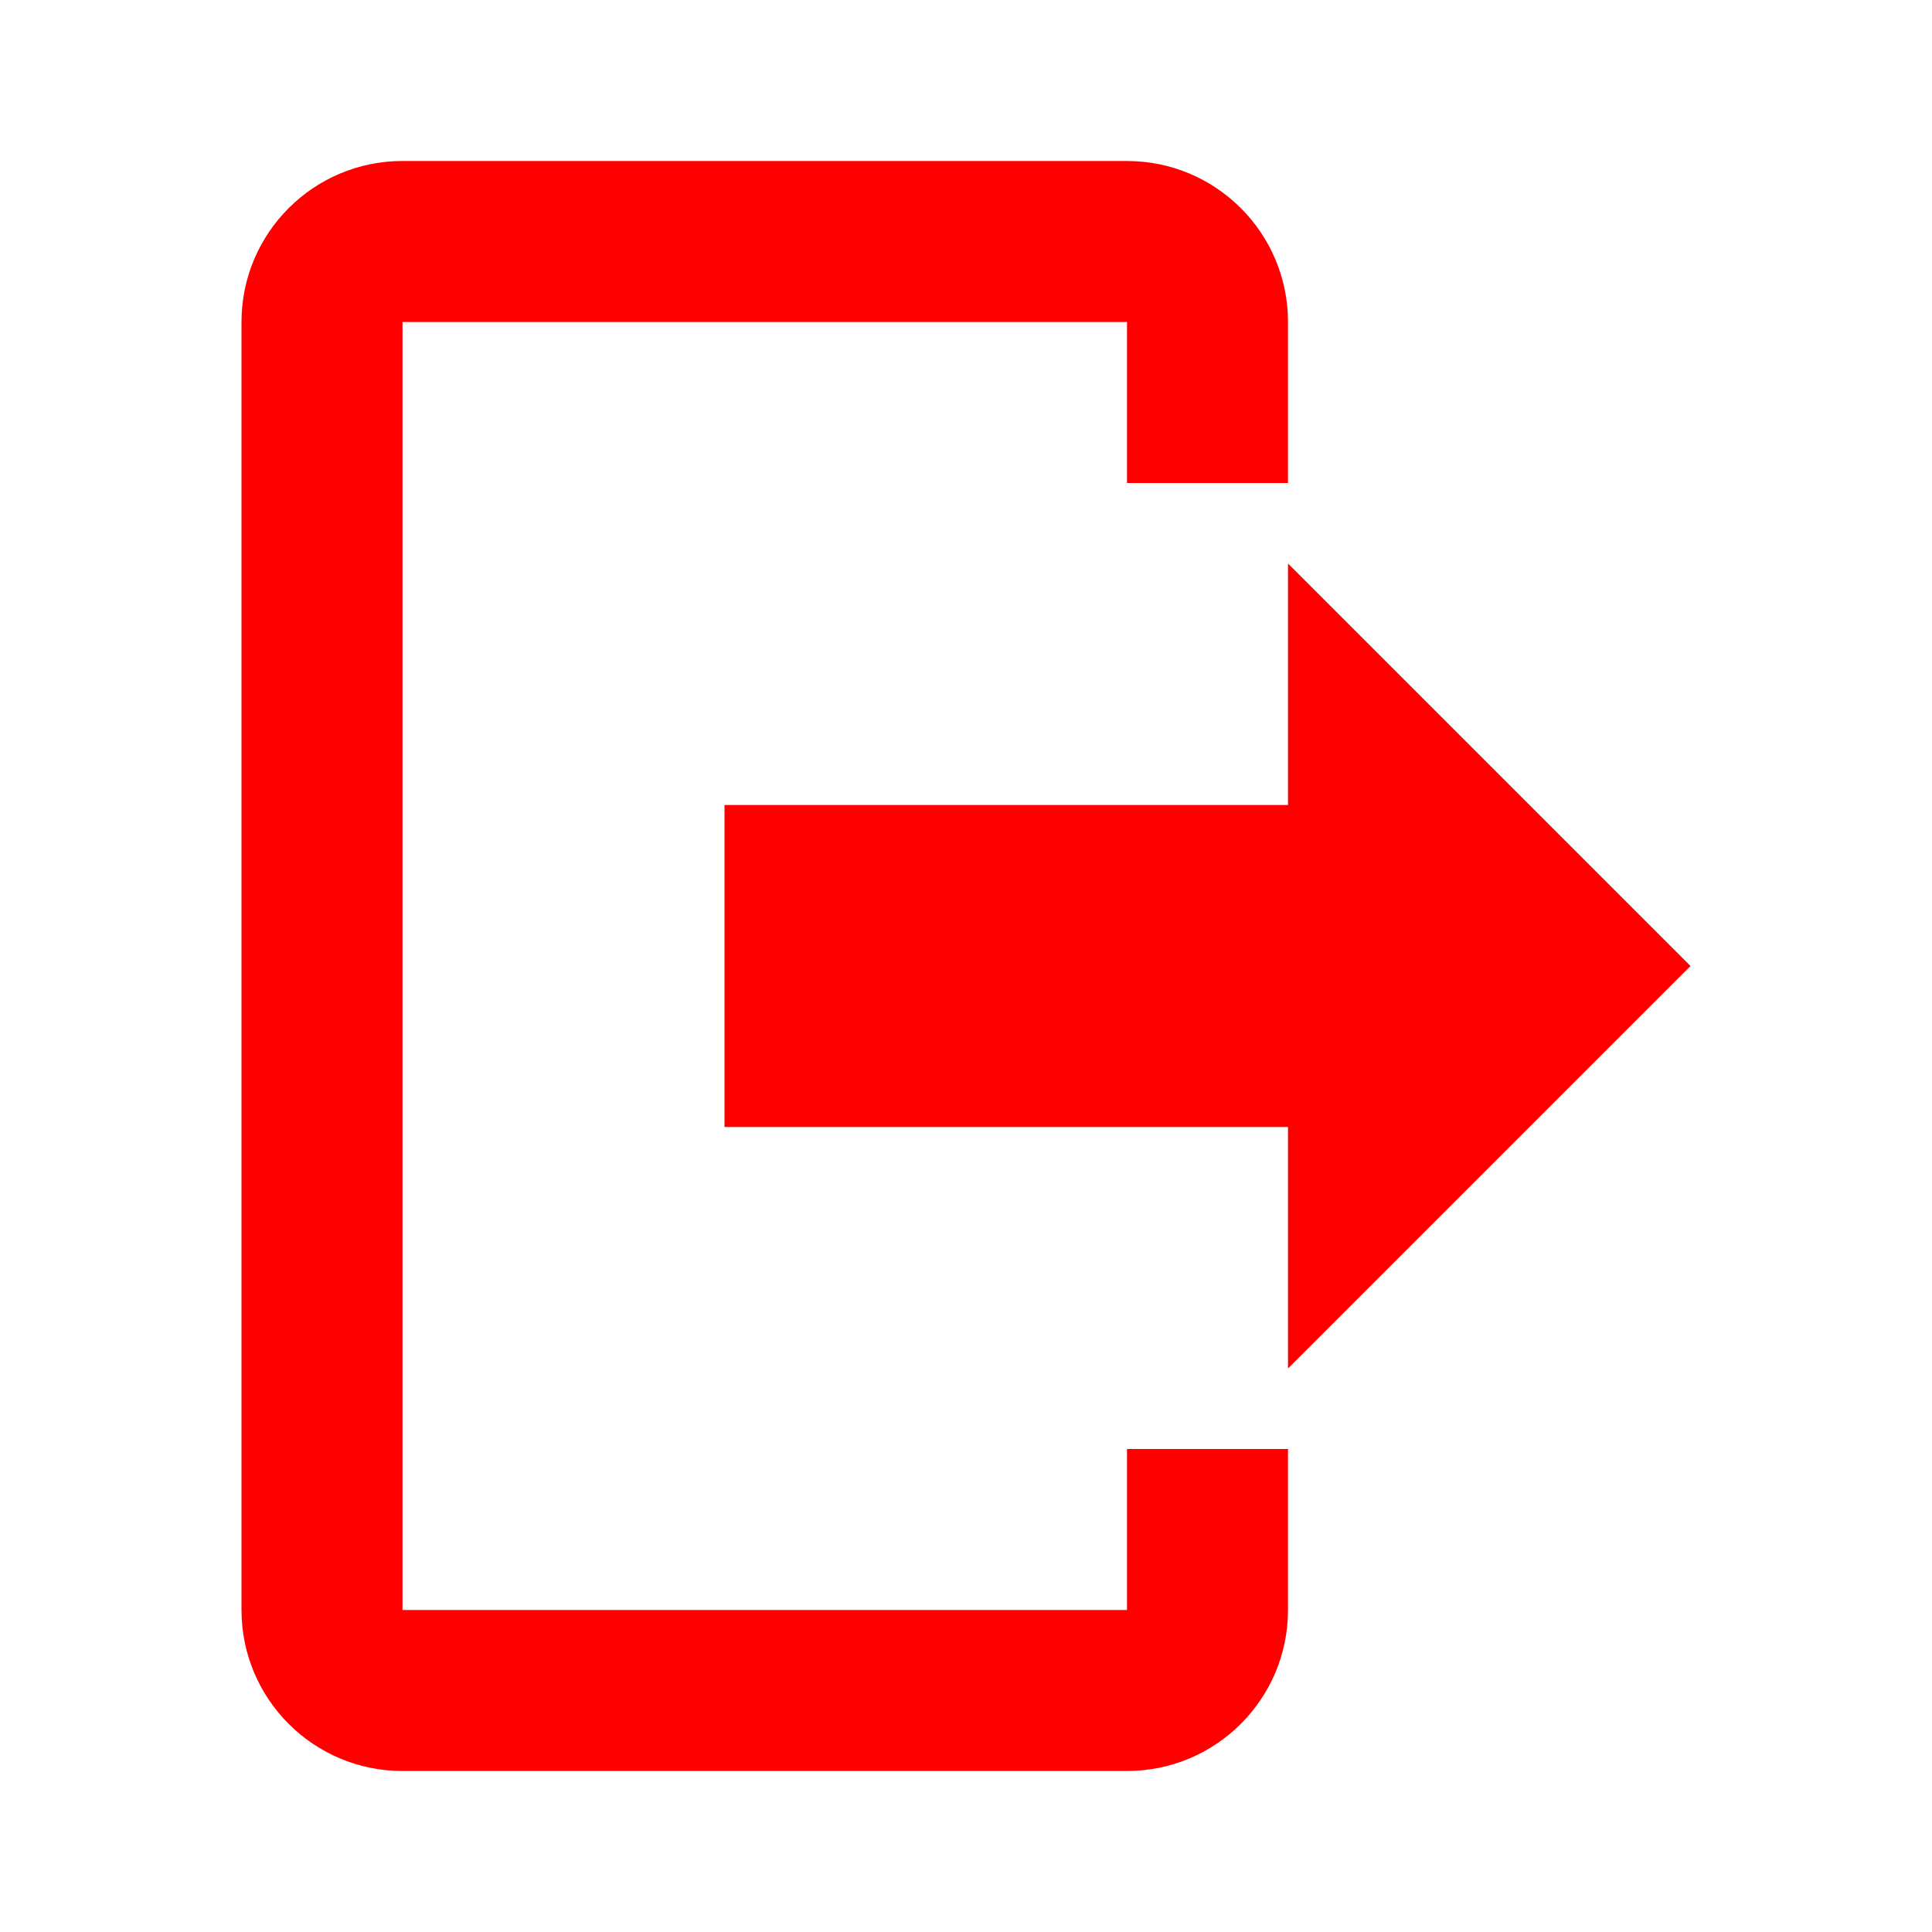
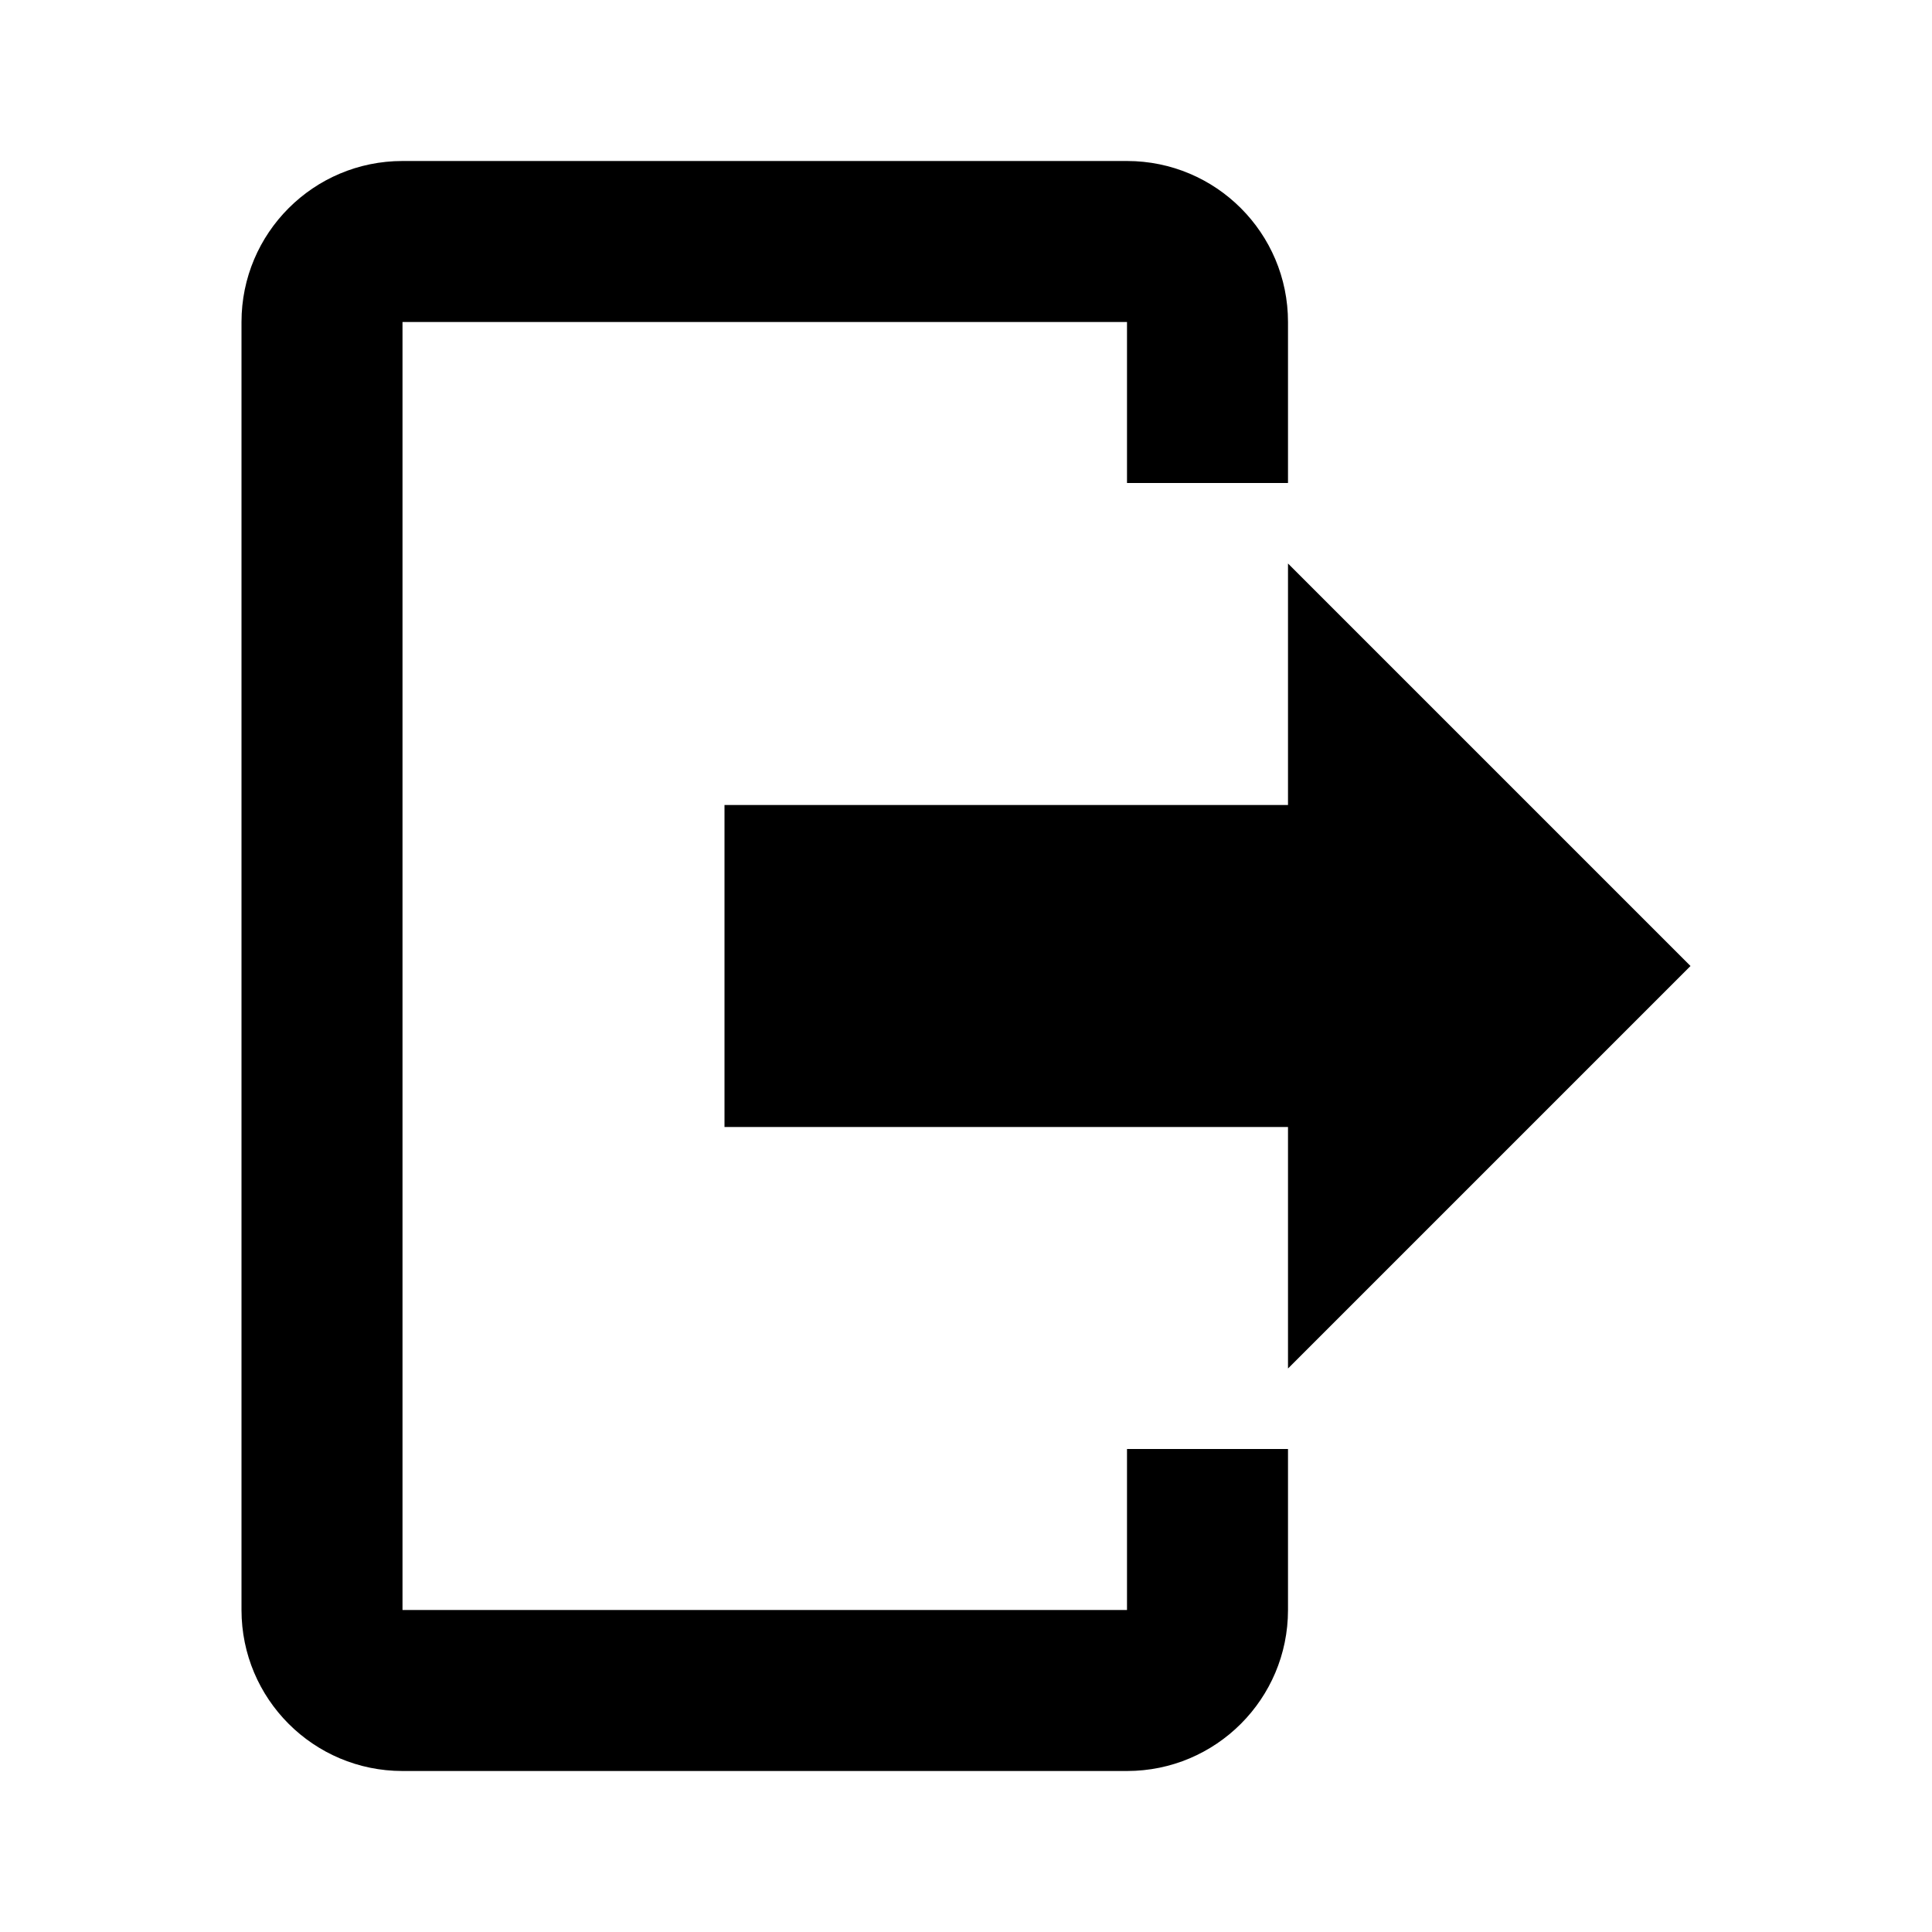
<svg xmlns="http://www.w3.org/2000/svg" aria-hidden="true" role="img" width="24" height="24" preserveAspectRatio="xMidYMid meet" viewBox="0 0 24 24">
-   <path fill="#ff0000" d="M16 17v-3H9v-4h7V7l5 5l-5 5M14 2a2 2 0 0 1 2 2v2h-2V4H5v16h9v-2h2v2a2 2 0 0 1-2 2H5a2 2 0 0 1-2-2V4a2 2 0 0 1 2-2h9Z" />
+   <path fill="black" d="M16 17v-3H9v-4h7V7l5 5l-5 5M14 2a2 2 0 0 1 2 2v2h-2V4H5v16h9v-2h2v2a2 2 0 0 1-2 2H5a2 2 0 0 1-2-2V4a2 2 0 0 1 2-2h9Z" />
</svg>
